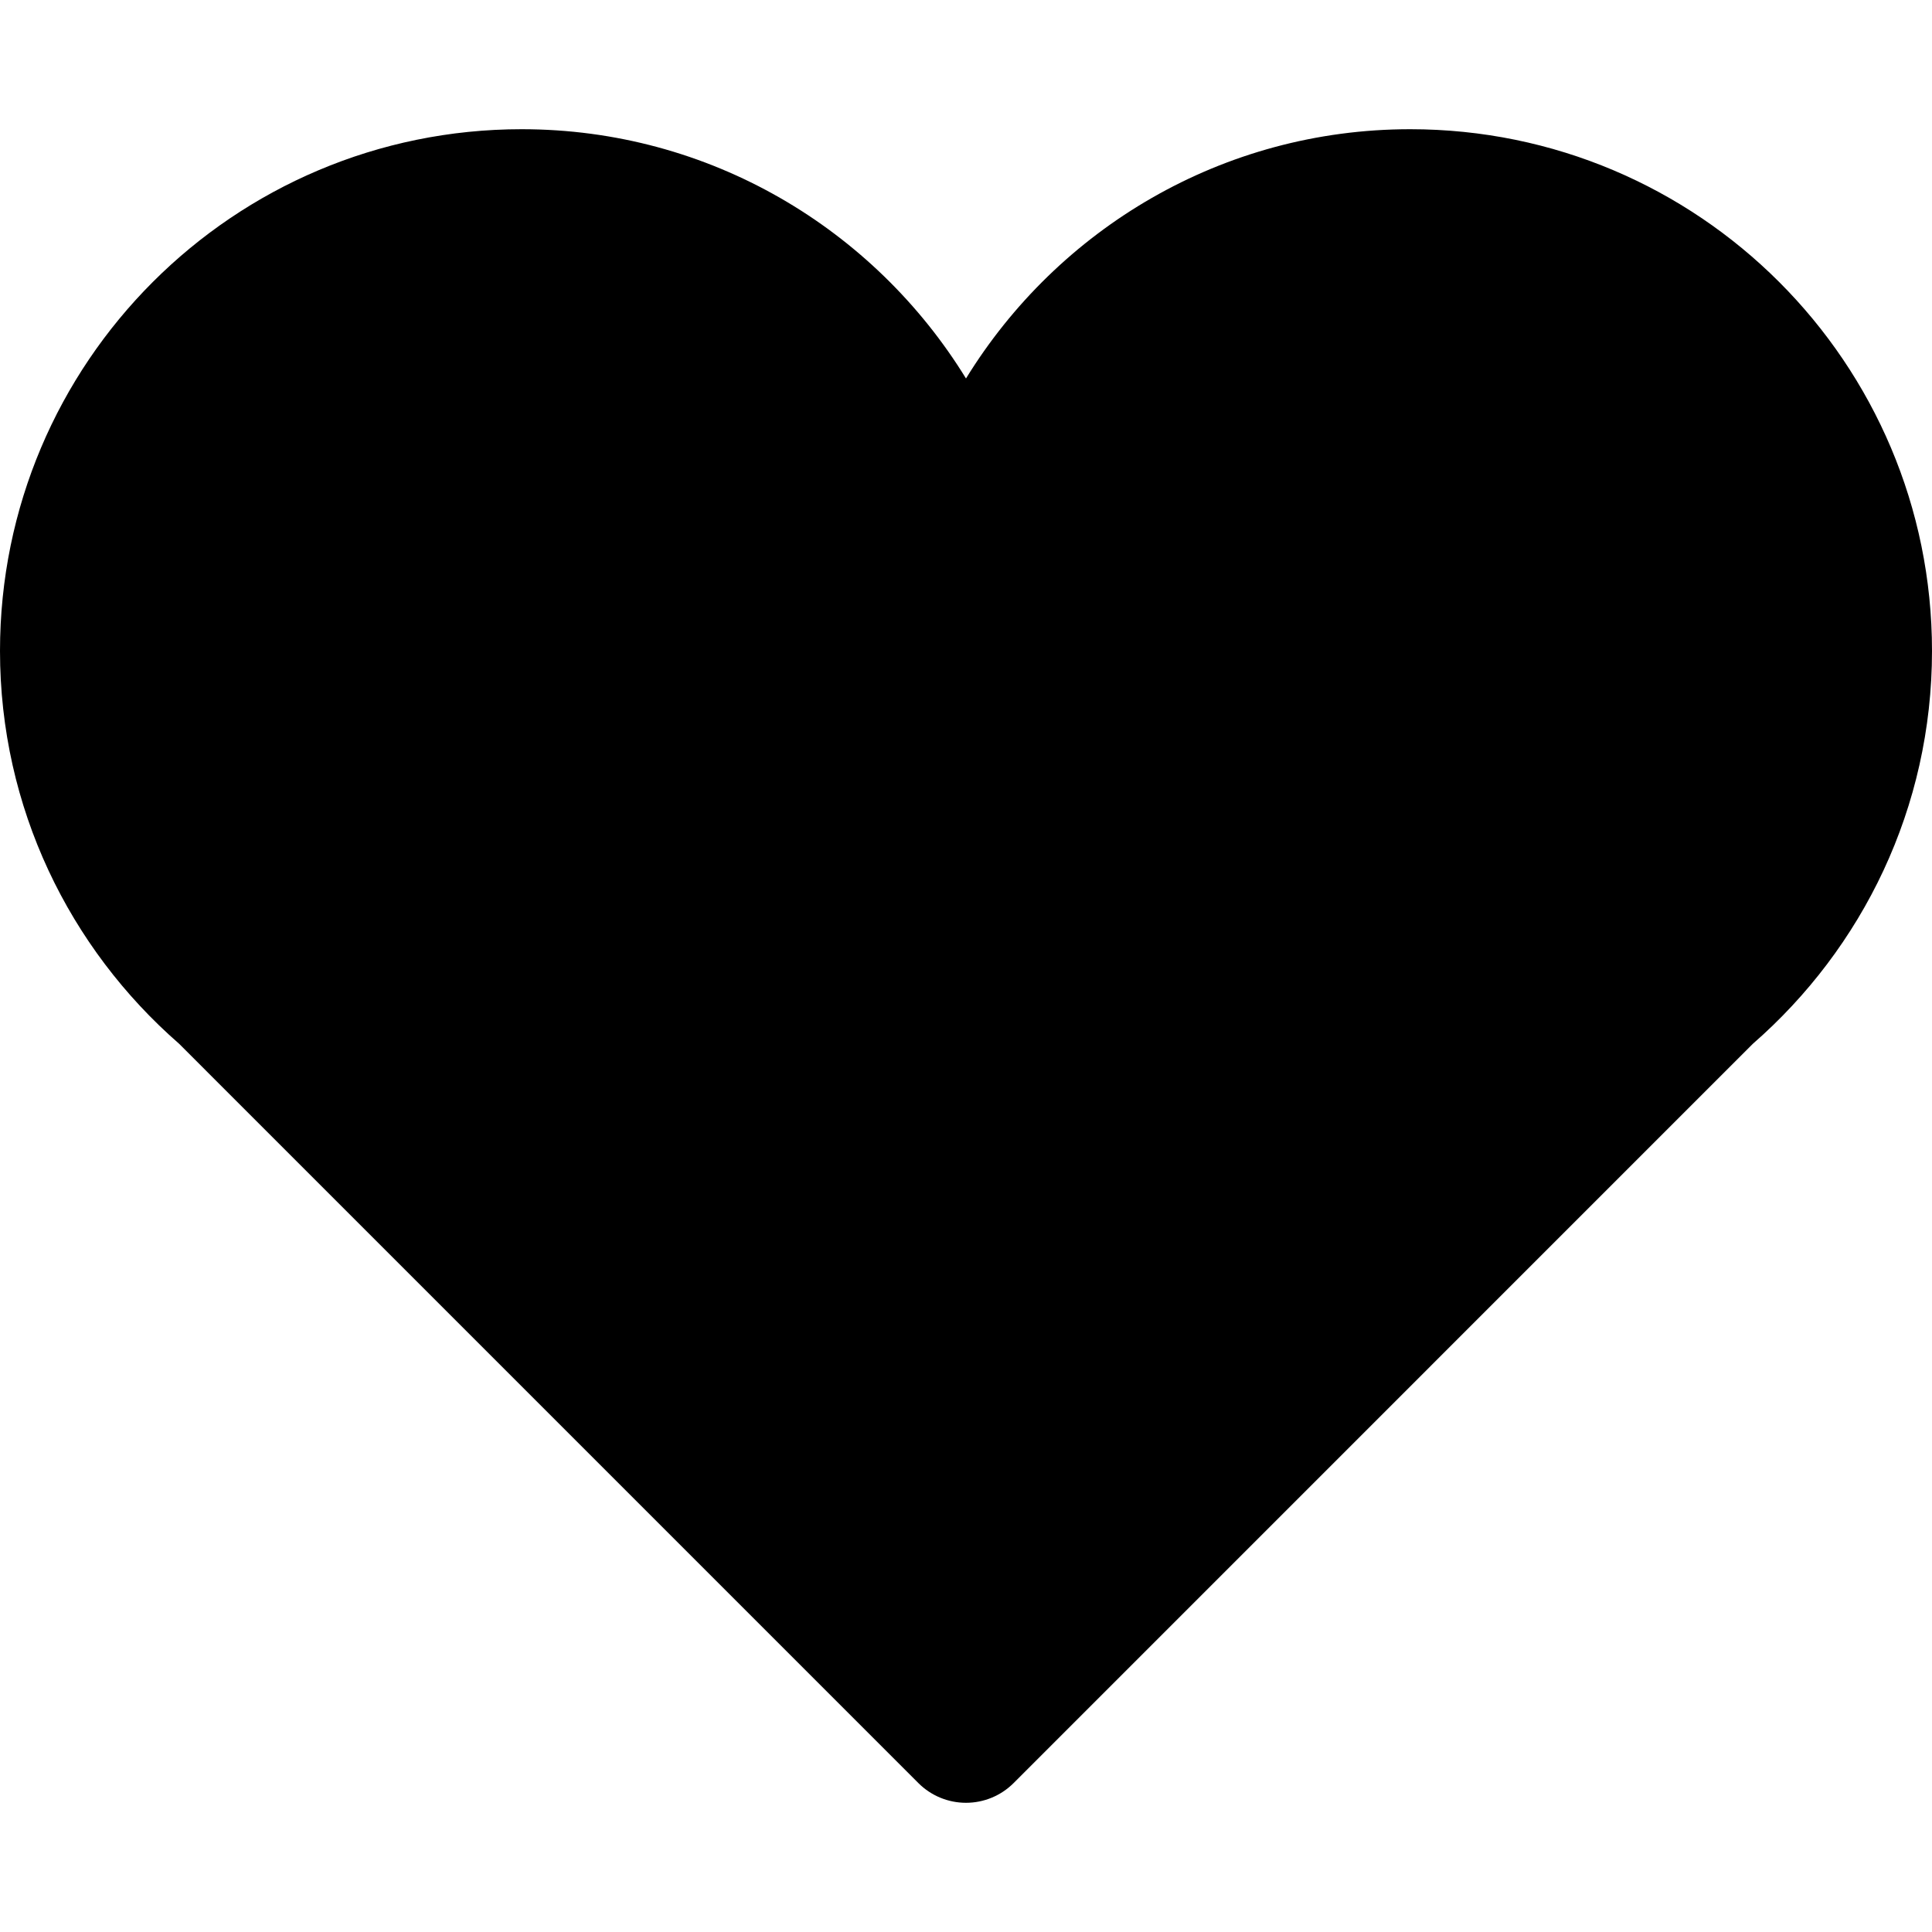
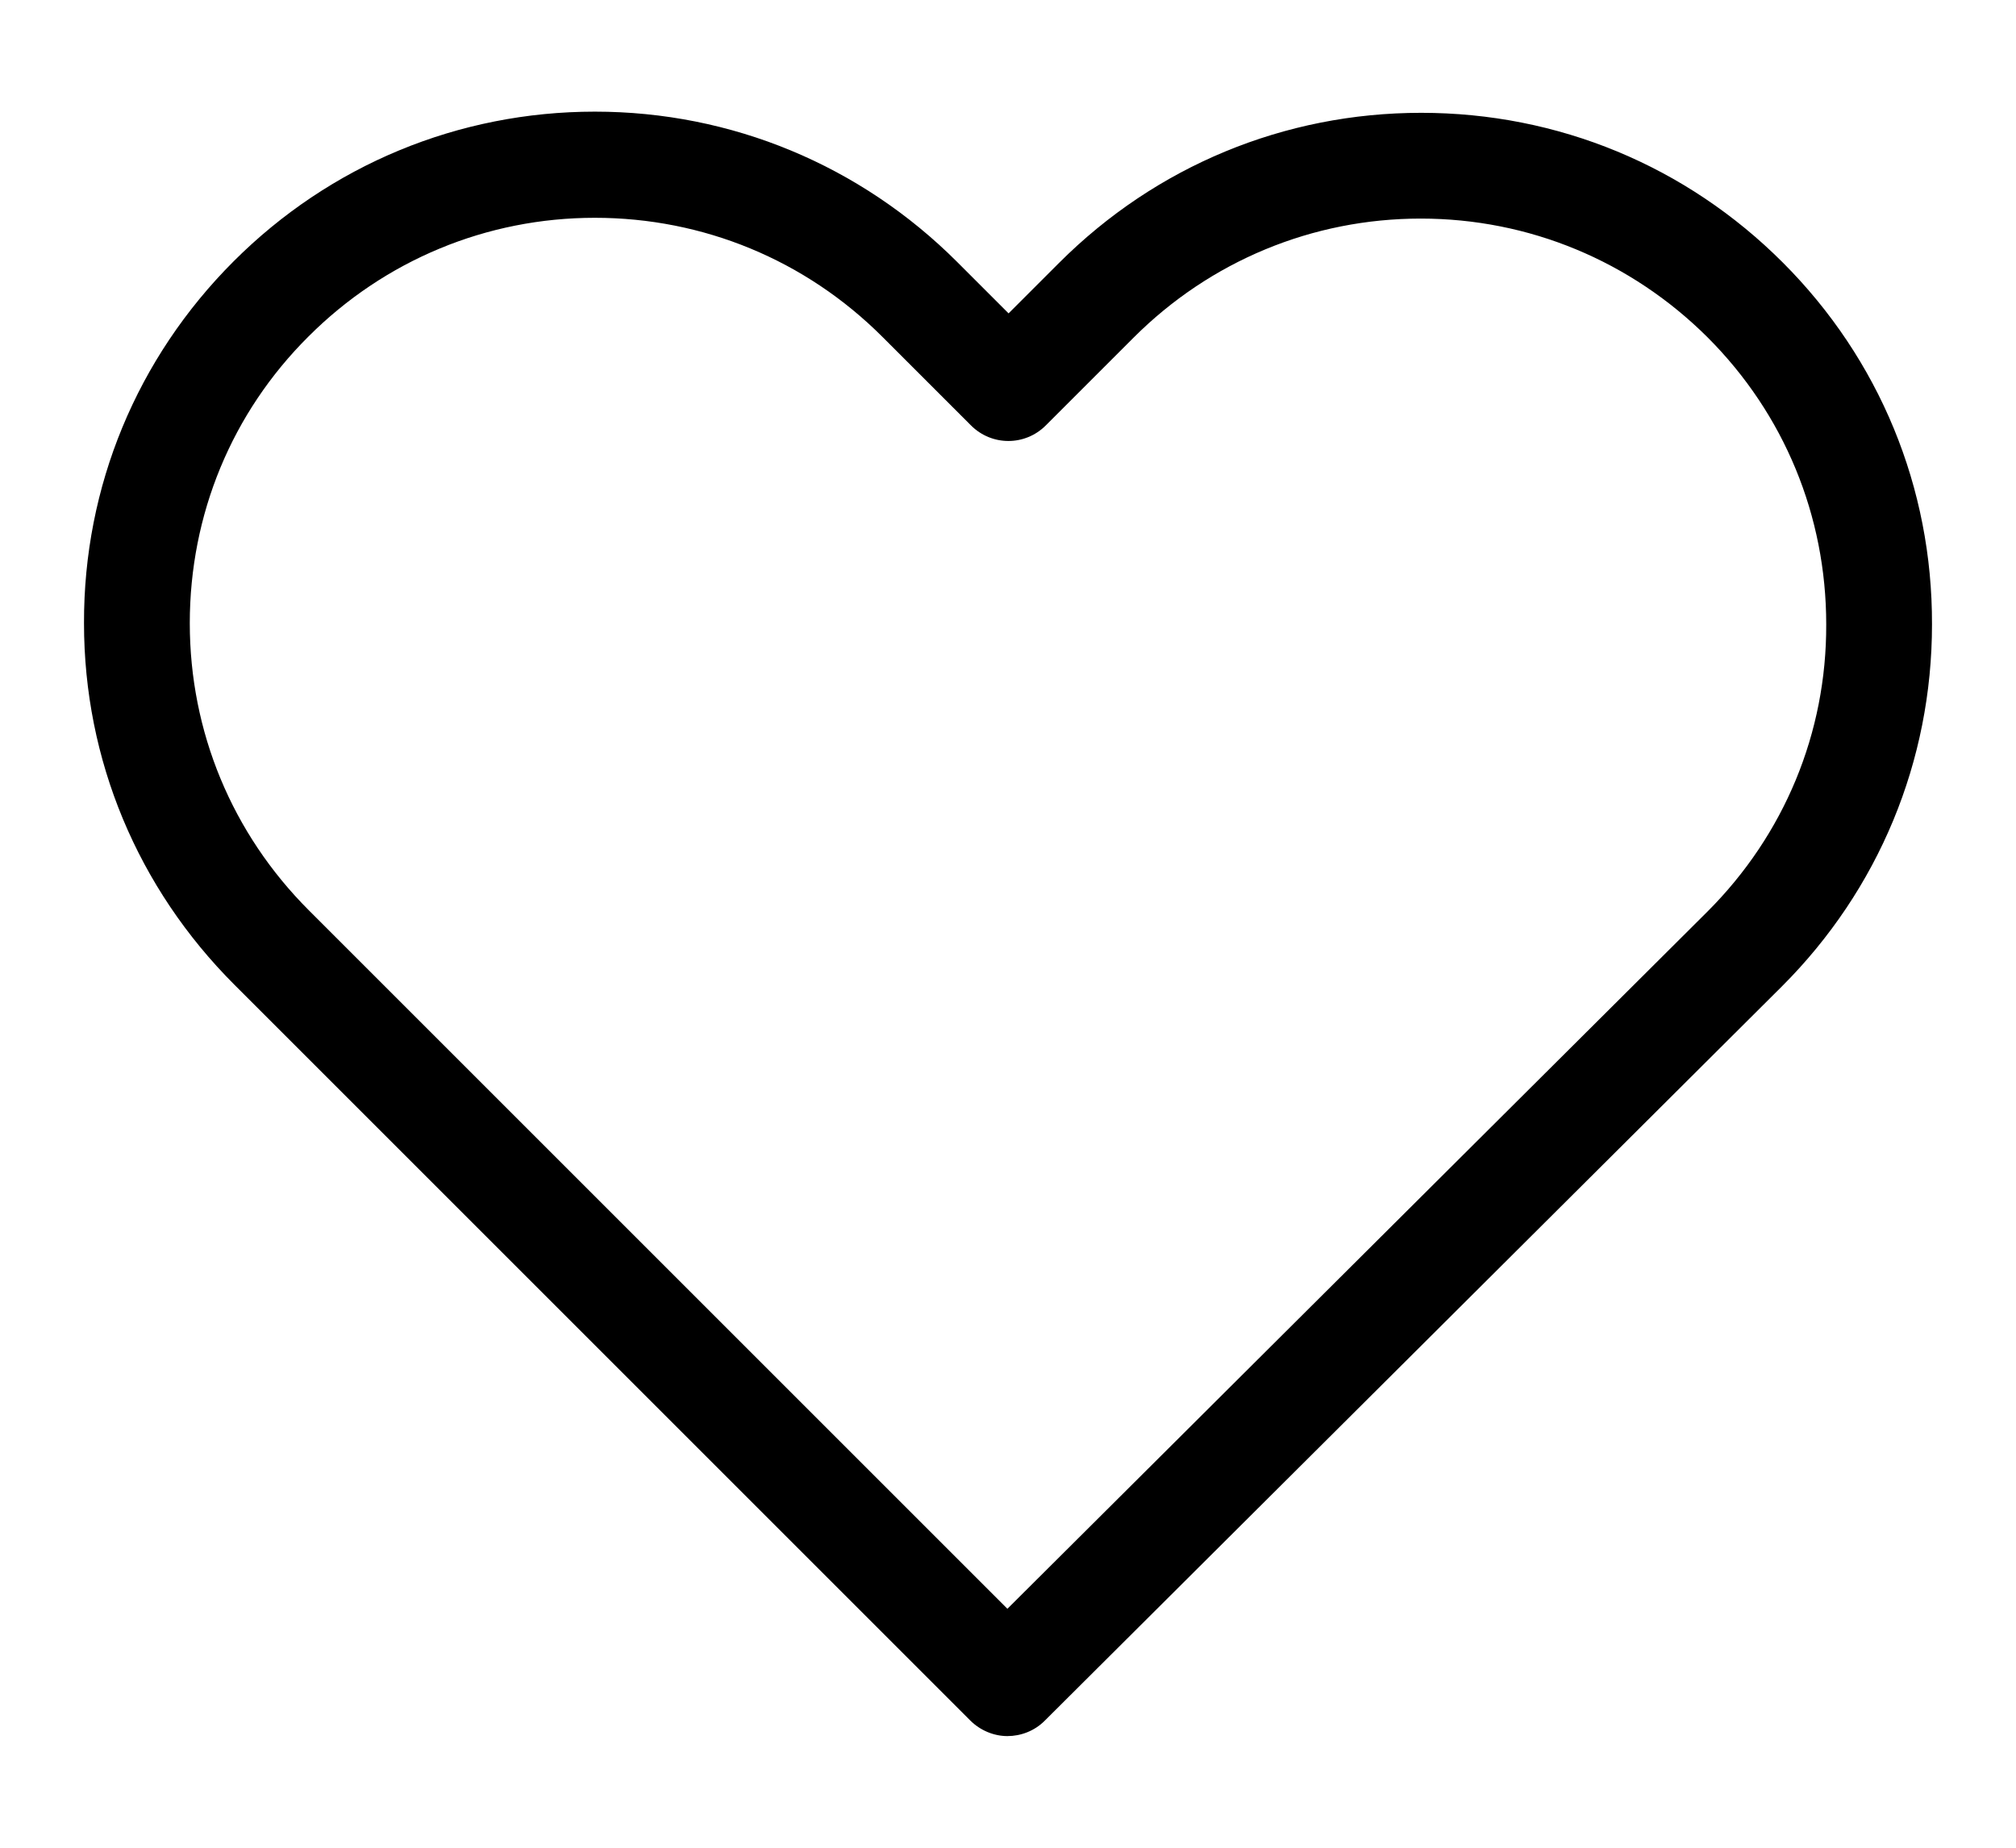
- <svg xmlns="http://www.w3.org/2000/svg" version="1.1" id="Capa_1" x="0px" y="0px" viewBox="0 0 492.719 492.719" style="enable-background:new 0 0 492.719 492.719;" xml:space="preserve" width="512px" height="512px" class="">
+ <svg xmlns="http://www.w3.org/2000/svg" version="1.1" id="Capa_1" x="0px" y="0px" viewBox="0 0 471.701 471.701" style="enable-background:new 0 0 471.701 471.701;" xml:space="preserve" width="24px" height="22px" class="">
  <g>
    <g>
-       <g id="Icons_18_">
-         <path d="M492.719,166.008c0-73.486-59.573-133.056-133.059-133.056c-47.985,0-89.891,25.484-113.302,63.569    c-23.408-38.085-65.332-63.569-113.316-63.569C59.556,32.952,0,92.522,0,166.008c0,40.009,17.729,75.803,45.671,100.178    l188.545,188.553c3.22,3.22,7.587,5.029,12.142,5.029c4.555,0,8.922-1.809,12.142-5.029l188.545-188.553    C474.988,241.811,492.719,206.017,492.719,166.008z" data-original="#000000" class="active-path" data-old_color=" rgb(0, 0, 0)" fill="#000000" />
-       </g>
+       <path d="M433.601,67.001c-24.7-24.7-57.4-38.2-92.3-38.2s-67.7,13.6-92.4,38.3l-12.9,12.9l-13.1-13.1   c-24.7-24.7-57.6-38.4-92.5-38.4c-34.8,0-67.6,13.6-92.2,38.2c-24.7,24.7-38.3,57.5-38.2,92.4c0,34.9,13.7,67.6,38.4,92.3   l187.8,187.8c2.6,2.6,6.1,4,9.5,4c3.4,0,6.9-1.3,9.5-3.9l188.2-187.5c24.7-24.7,38.3-57.5,38.3-92.4   C471.801,124.501,458.301,91.701,433.601,67.001z M414.401,232.701l-178.7,178l-178.3-178.3c-19.6-19.6-30.4-45.6-30.4-73.3   s10.7-53.7,30.3-73.2c19.5-19.5,45.5-30.3,73.1-30.3c27.7,0,53.8,10.8,73.4,30.4l22.6,22.6c5.3,5.3,13.8,5.3,19.1,0l22.4-22.4   c19.6-19.6,45.7-30.4,73.3-30.4c27.6,0,53.6,10.8,73.2,30.3c19.6,19.6,30.3,45.6,30.3,73.3   C444.801,187.101,434.001,213.101,414.401,232.701z" data-original="#000000" class="active-path" data-old_color=" rgb(0, 0, 0)" fill="#000000" />
    </g>
  </g>
</svg>
